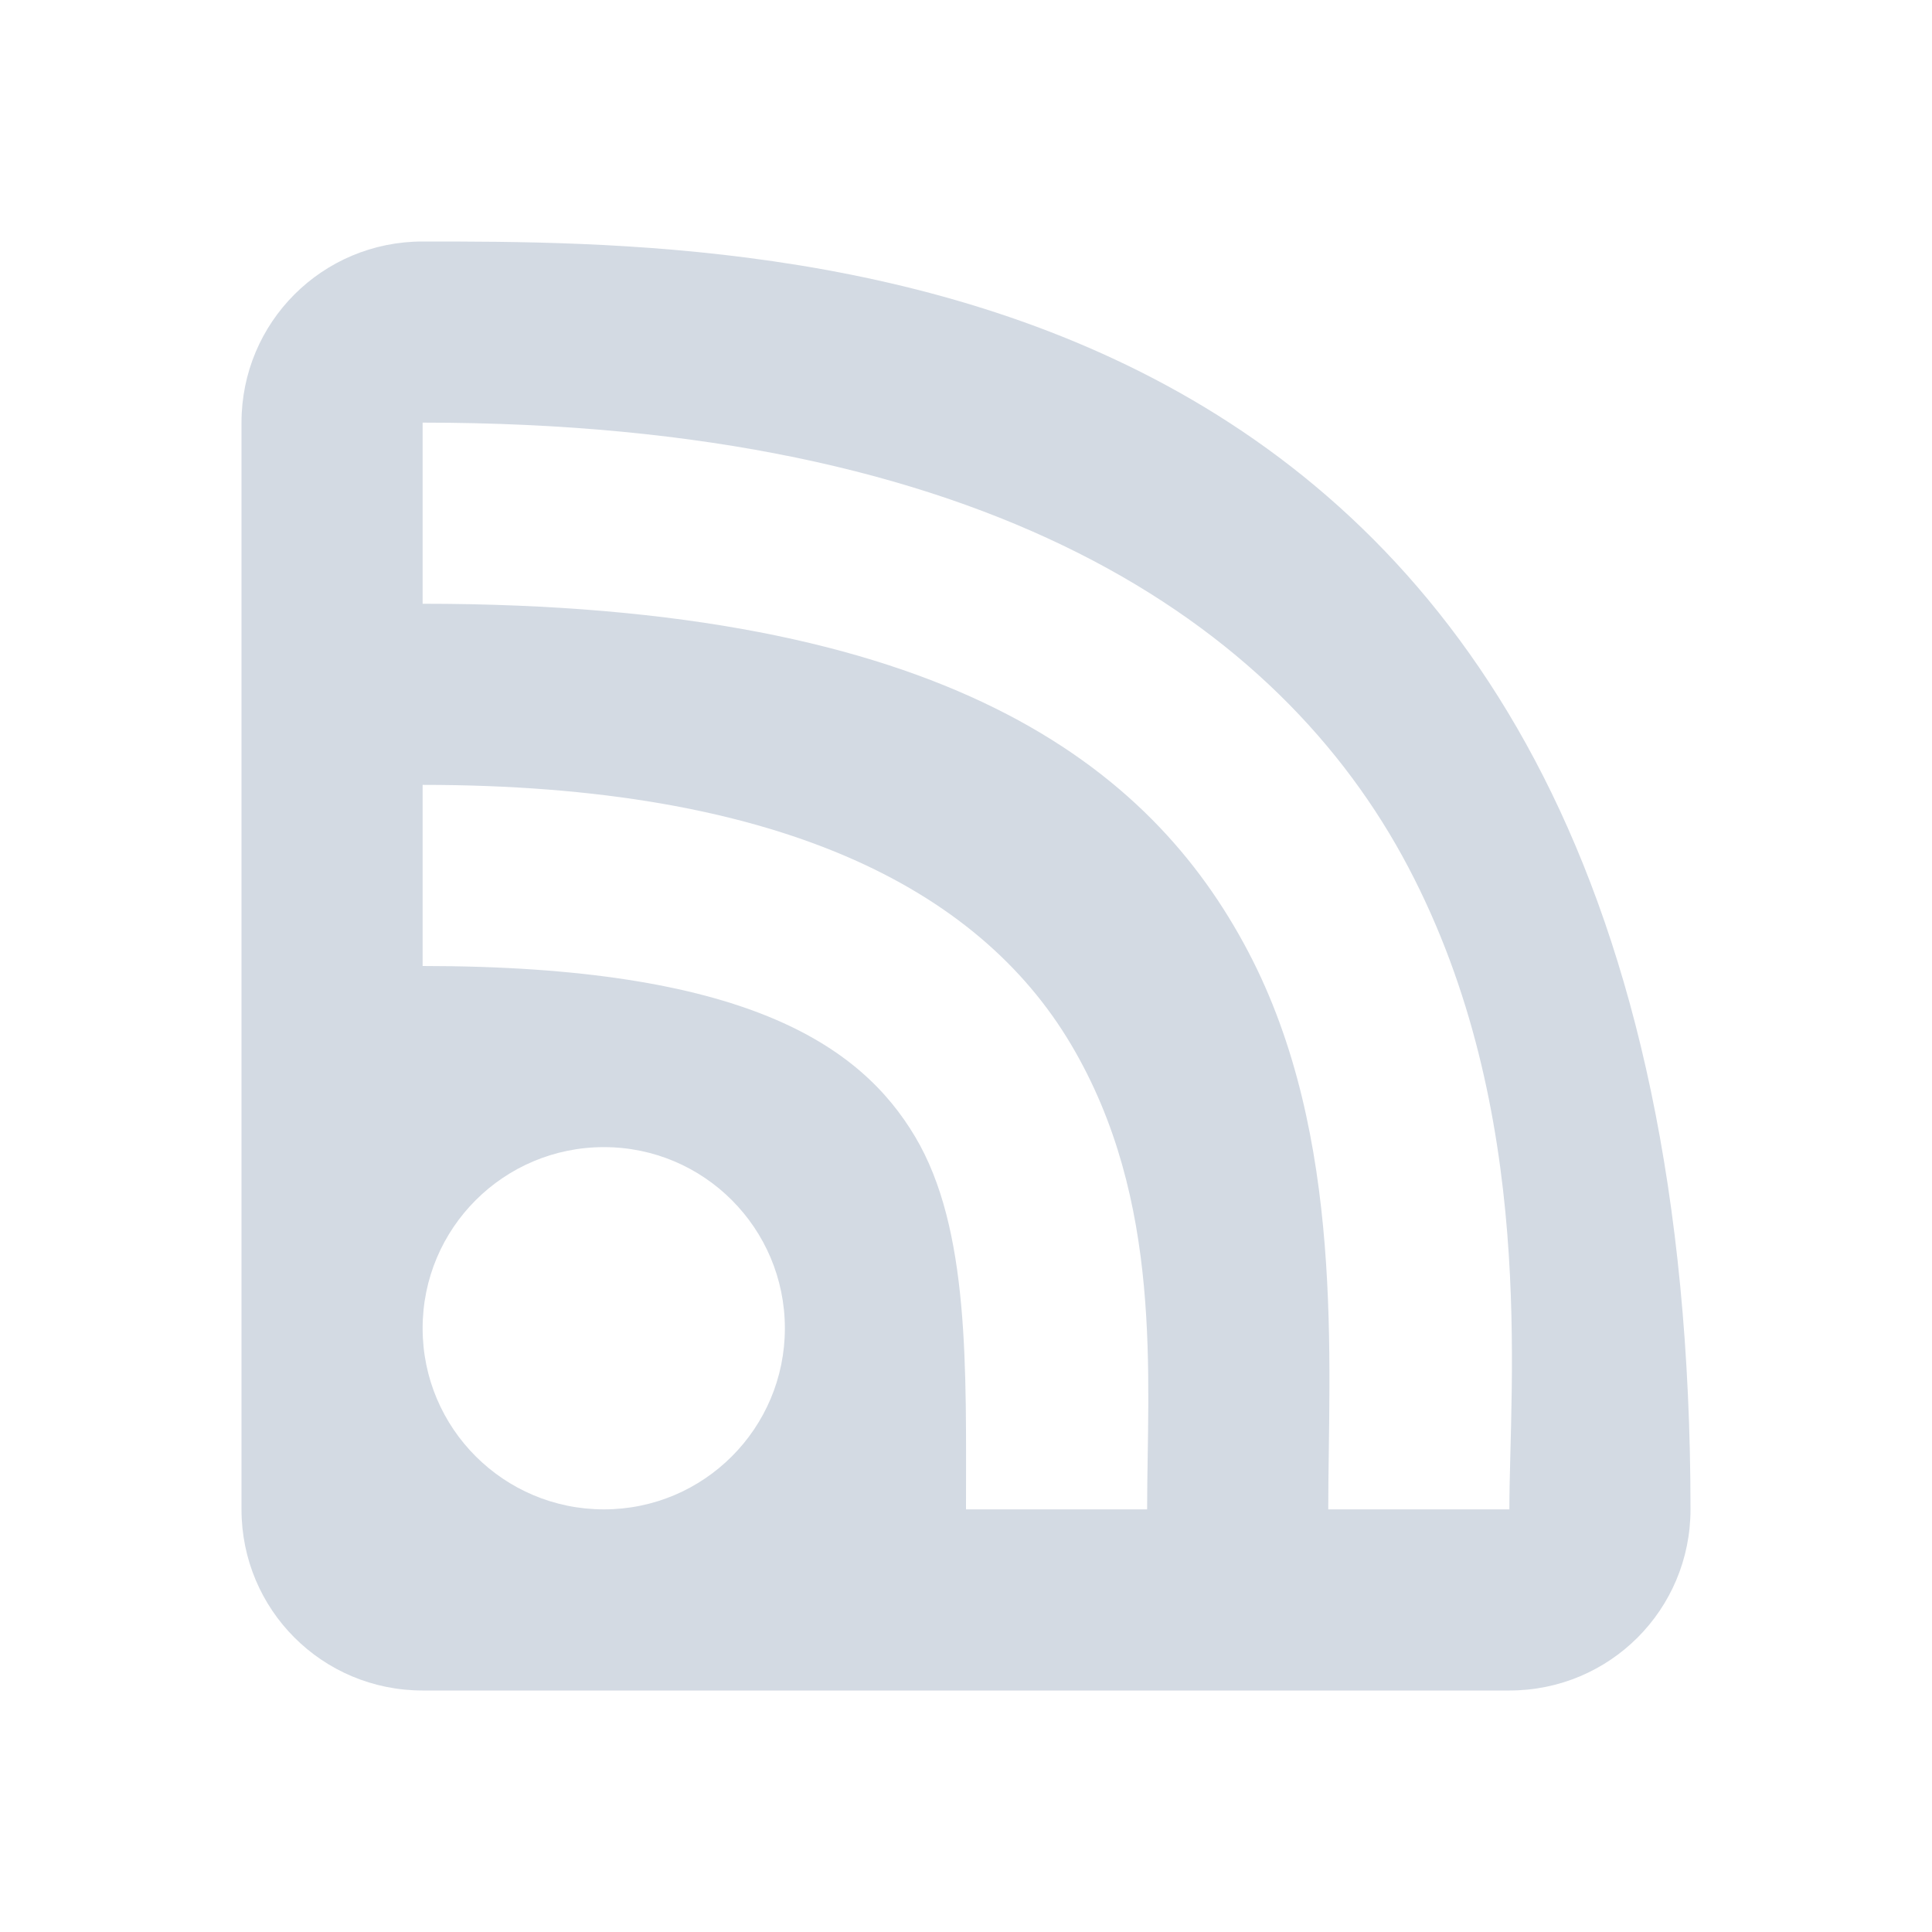
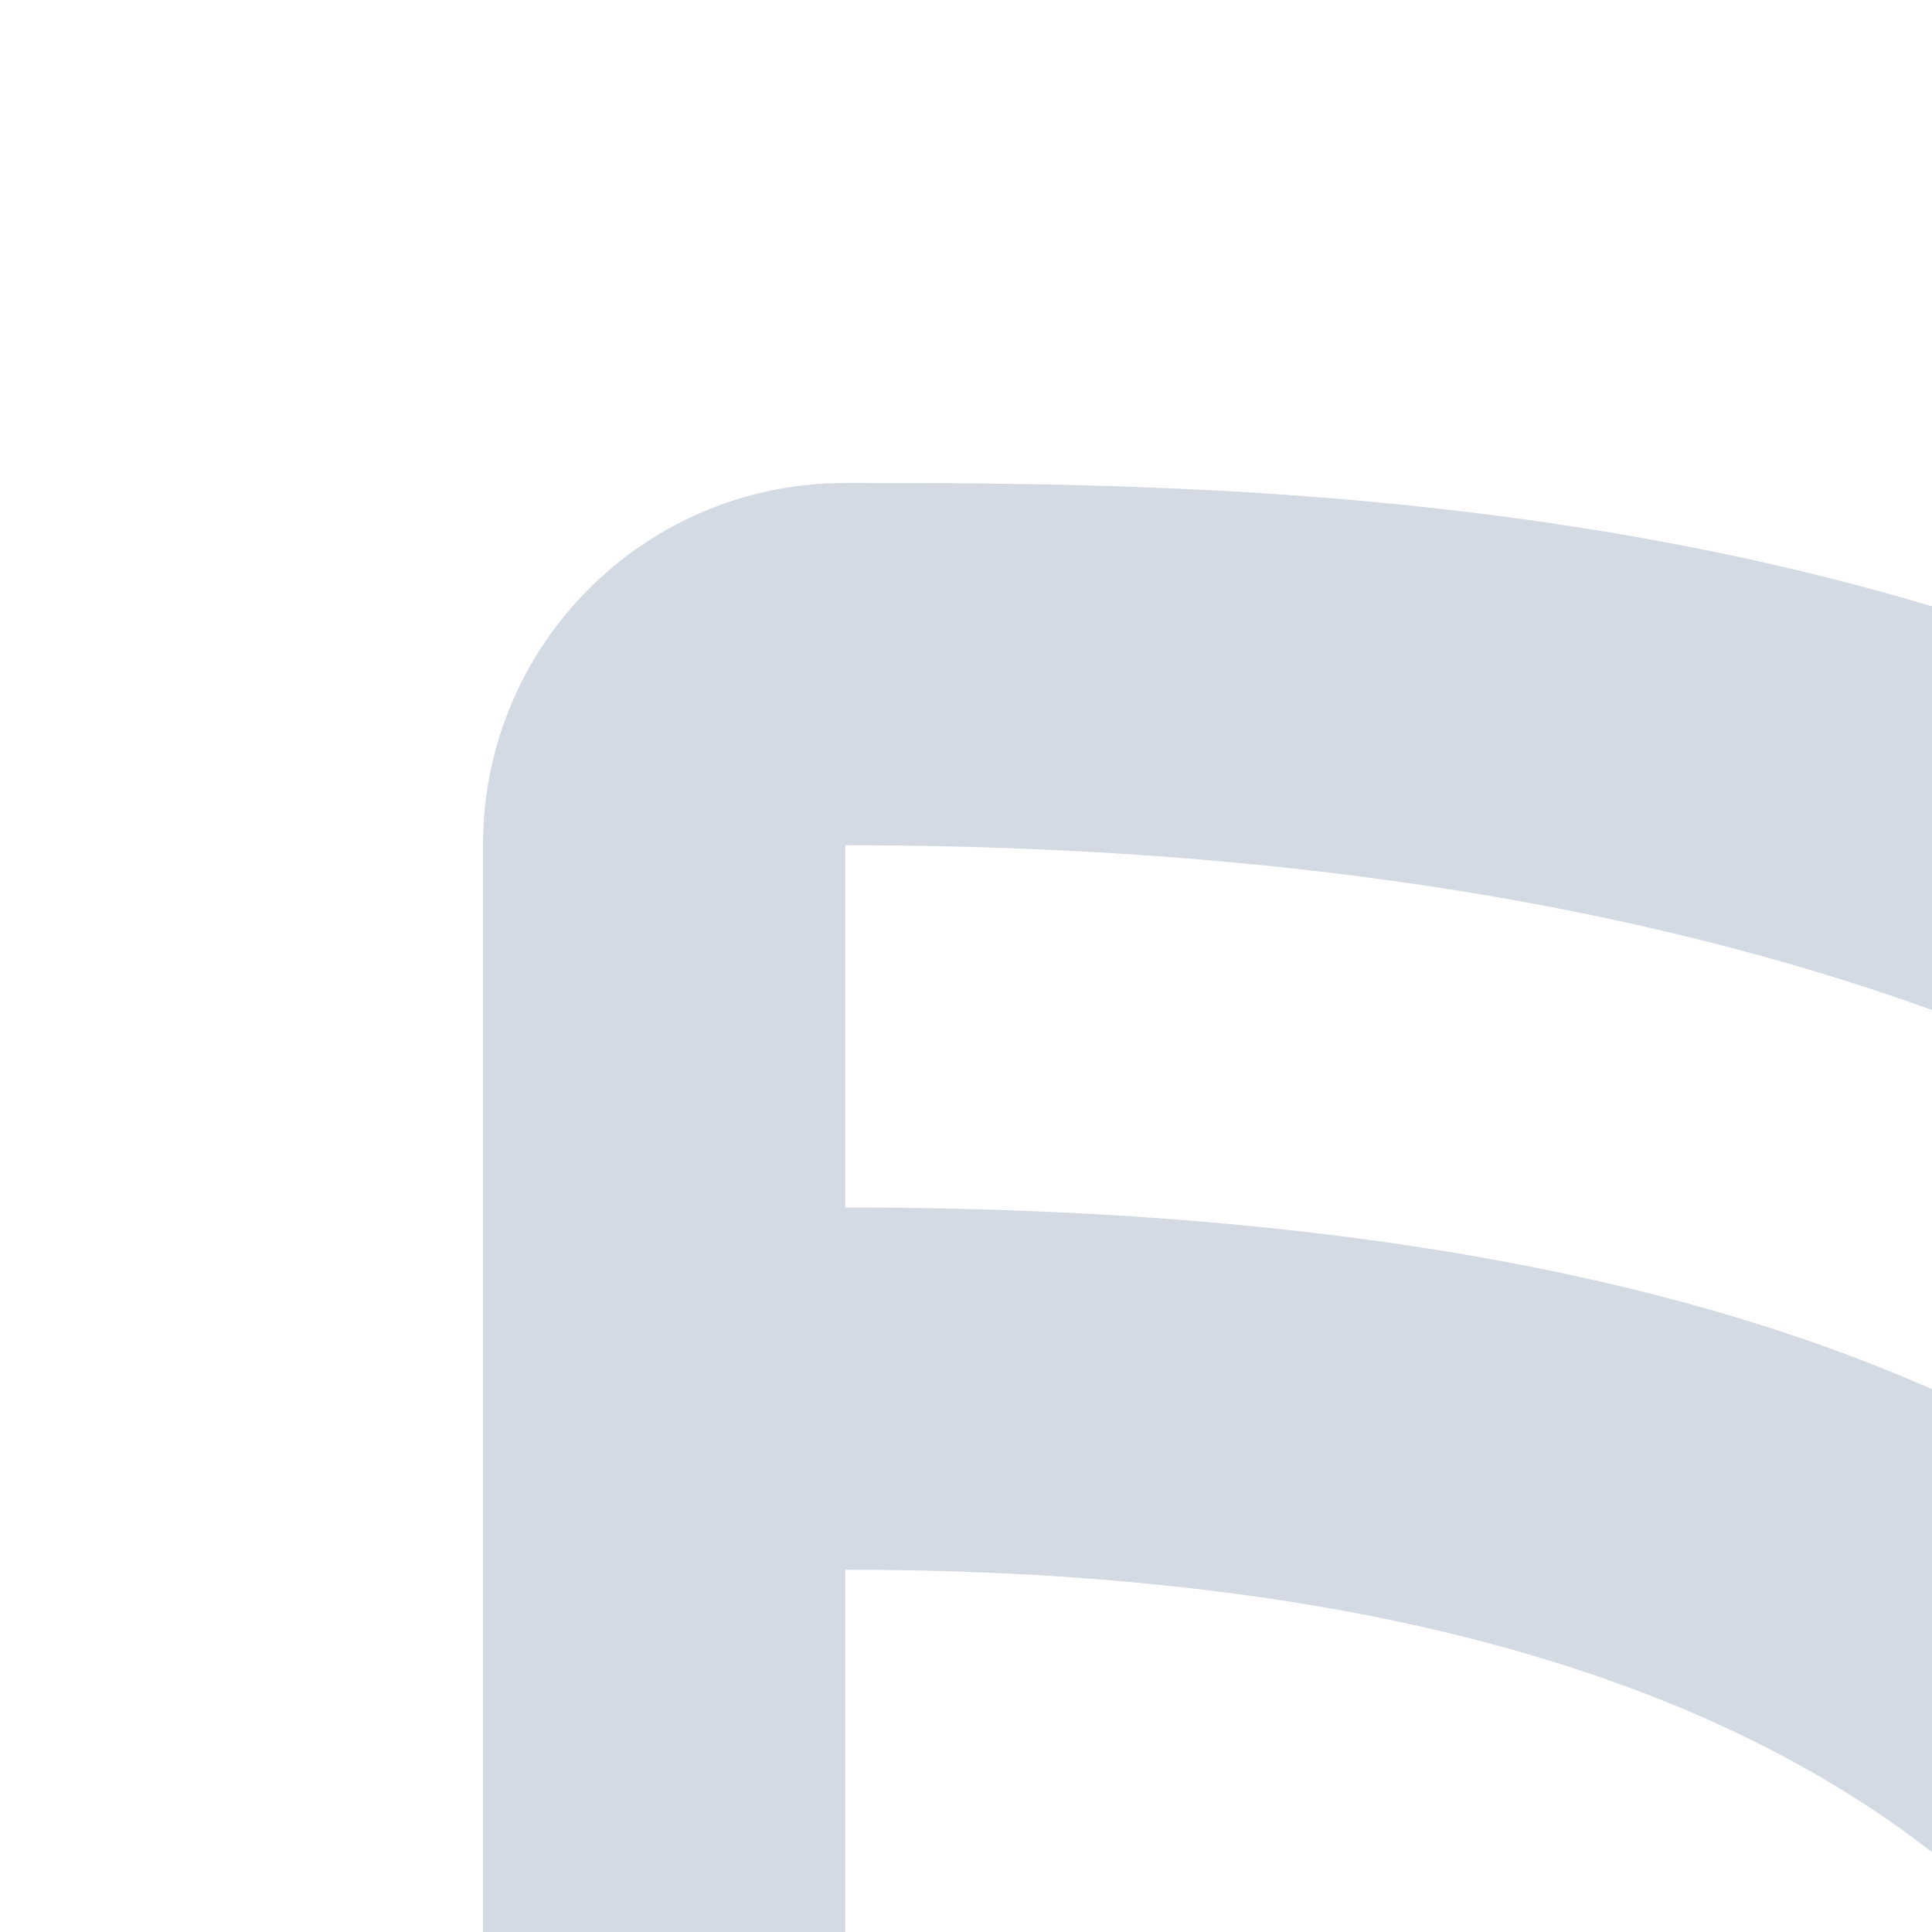
- <svg xmlns="http://www.w3.org/2000/svg" width="32" height="32" version="1.1">
+ <svg xmlns="http://www.w3.org/2000/svg" width="16" height="16" version="1.1">
  <g id="22-22-akregator" transform="translate(32,10)">
    <rect style="opacity:0.001" width="16" height="16" x="0" y="0" />
    <path style="fill:#d3dae3" d="m 5,3 c -1.108,0 -2,0.892 -2,2 V 17 c 0,1.108 0.892,2 2,2 H 17 c 1.108,0 2,-0.892 2,-2 C 19,3 9,3 5,3 Z m 0,2 c 6.222,0 9.461,2.205 10.885,4.91 C 17.309,12.615 17,15.611 17,17 H 15 C 15,15.389 15.191,12.885 14.115,10.84 13.039,8.795 10.778,7 5,7 Z m 0,4 c 3.911,0 6.13,1.132 7.158,2.863 C 13.187,13.594 13,15.552 13,17 h -2 c 0,-1.552 0.045,-3.094 -0.561,-4.113 C 9.834,11.868 8.554,11 5,11 Z m 2.002,4 c 1.104,0 1.997,0.896 1.998,2 0,1.105 -0.894,2 -1.998,2 -1.107,0 -2.002,-0.895 -2.002,-2 0,-1.104 0.895,-2 2.002,-2 z" />
  </g>
  <g id="akregator">
-     <rect style="opacity:0.001" width="32" height="32" x="0" y="0" />
+     <rect style="opacity:0.001" width="16" height="16" x="0" y="0" />
    <path style="fill:#d3dae3" d="m 7,4 c -1.662,0 -3,1.338 -3,3 V 25 c 0,1.662 1.338,3 3,3 H 25 C 26.662,28 28,26.662 28,25 28,4 13,4 7,4 Z m 0,3 c 9.333,0 14.191,3.307 16.327,7.365 2.136,4.058 1.673,8.551 1.673,10.635 H 22 C 22,22.583 22.287,18.827 20.673,15.76 19.059,12.693 15.667,10 7,10 Z m 0,6 c 5.866,0 9.195,1.698 10.737,4.295 1.543,2.597 1.263,5.532 1.263,7.705 h -3 c 0,-2.327 0.067,-4.642 -0.841,-6.17 C 14.251,17.302 12.33,16 7,16 Z m 3.003,6 c 1.657,0 2.996,1.344 2.997,3 0,1.657 -1.341,3 -2.997,3 -1.66,0 -3.003,-1.343 -3.003,-3 C 7,20.344 8.342,19 10.003,19 Z" />
  </g>
</svg>
